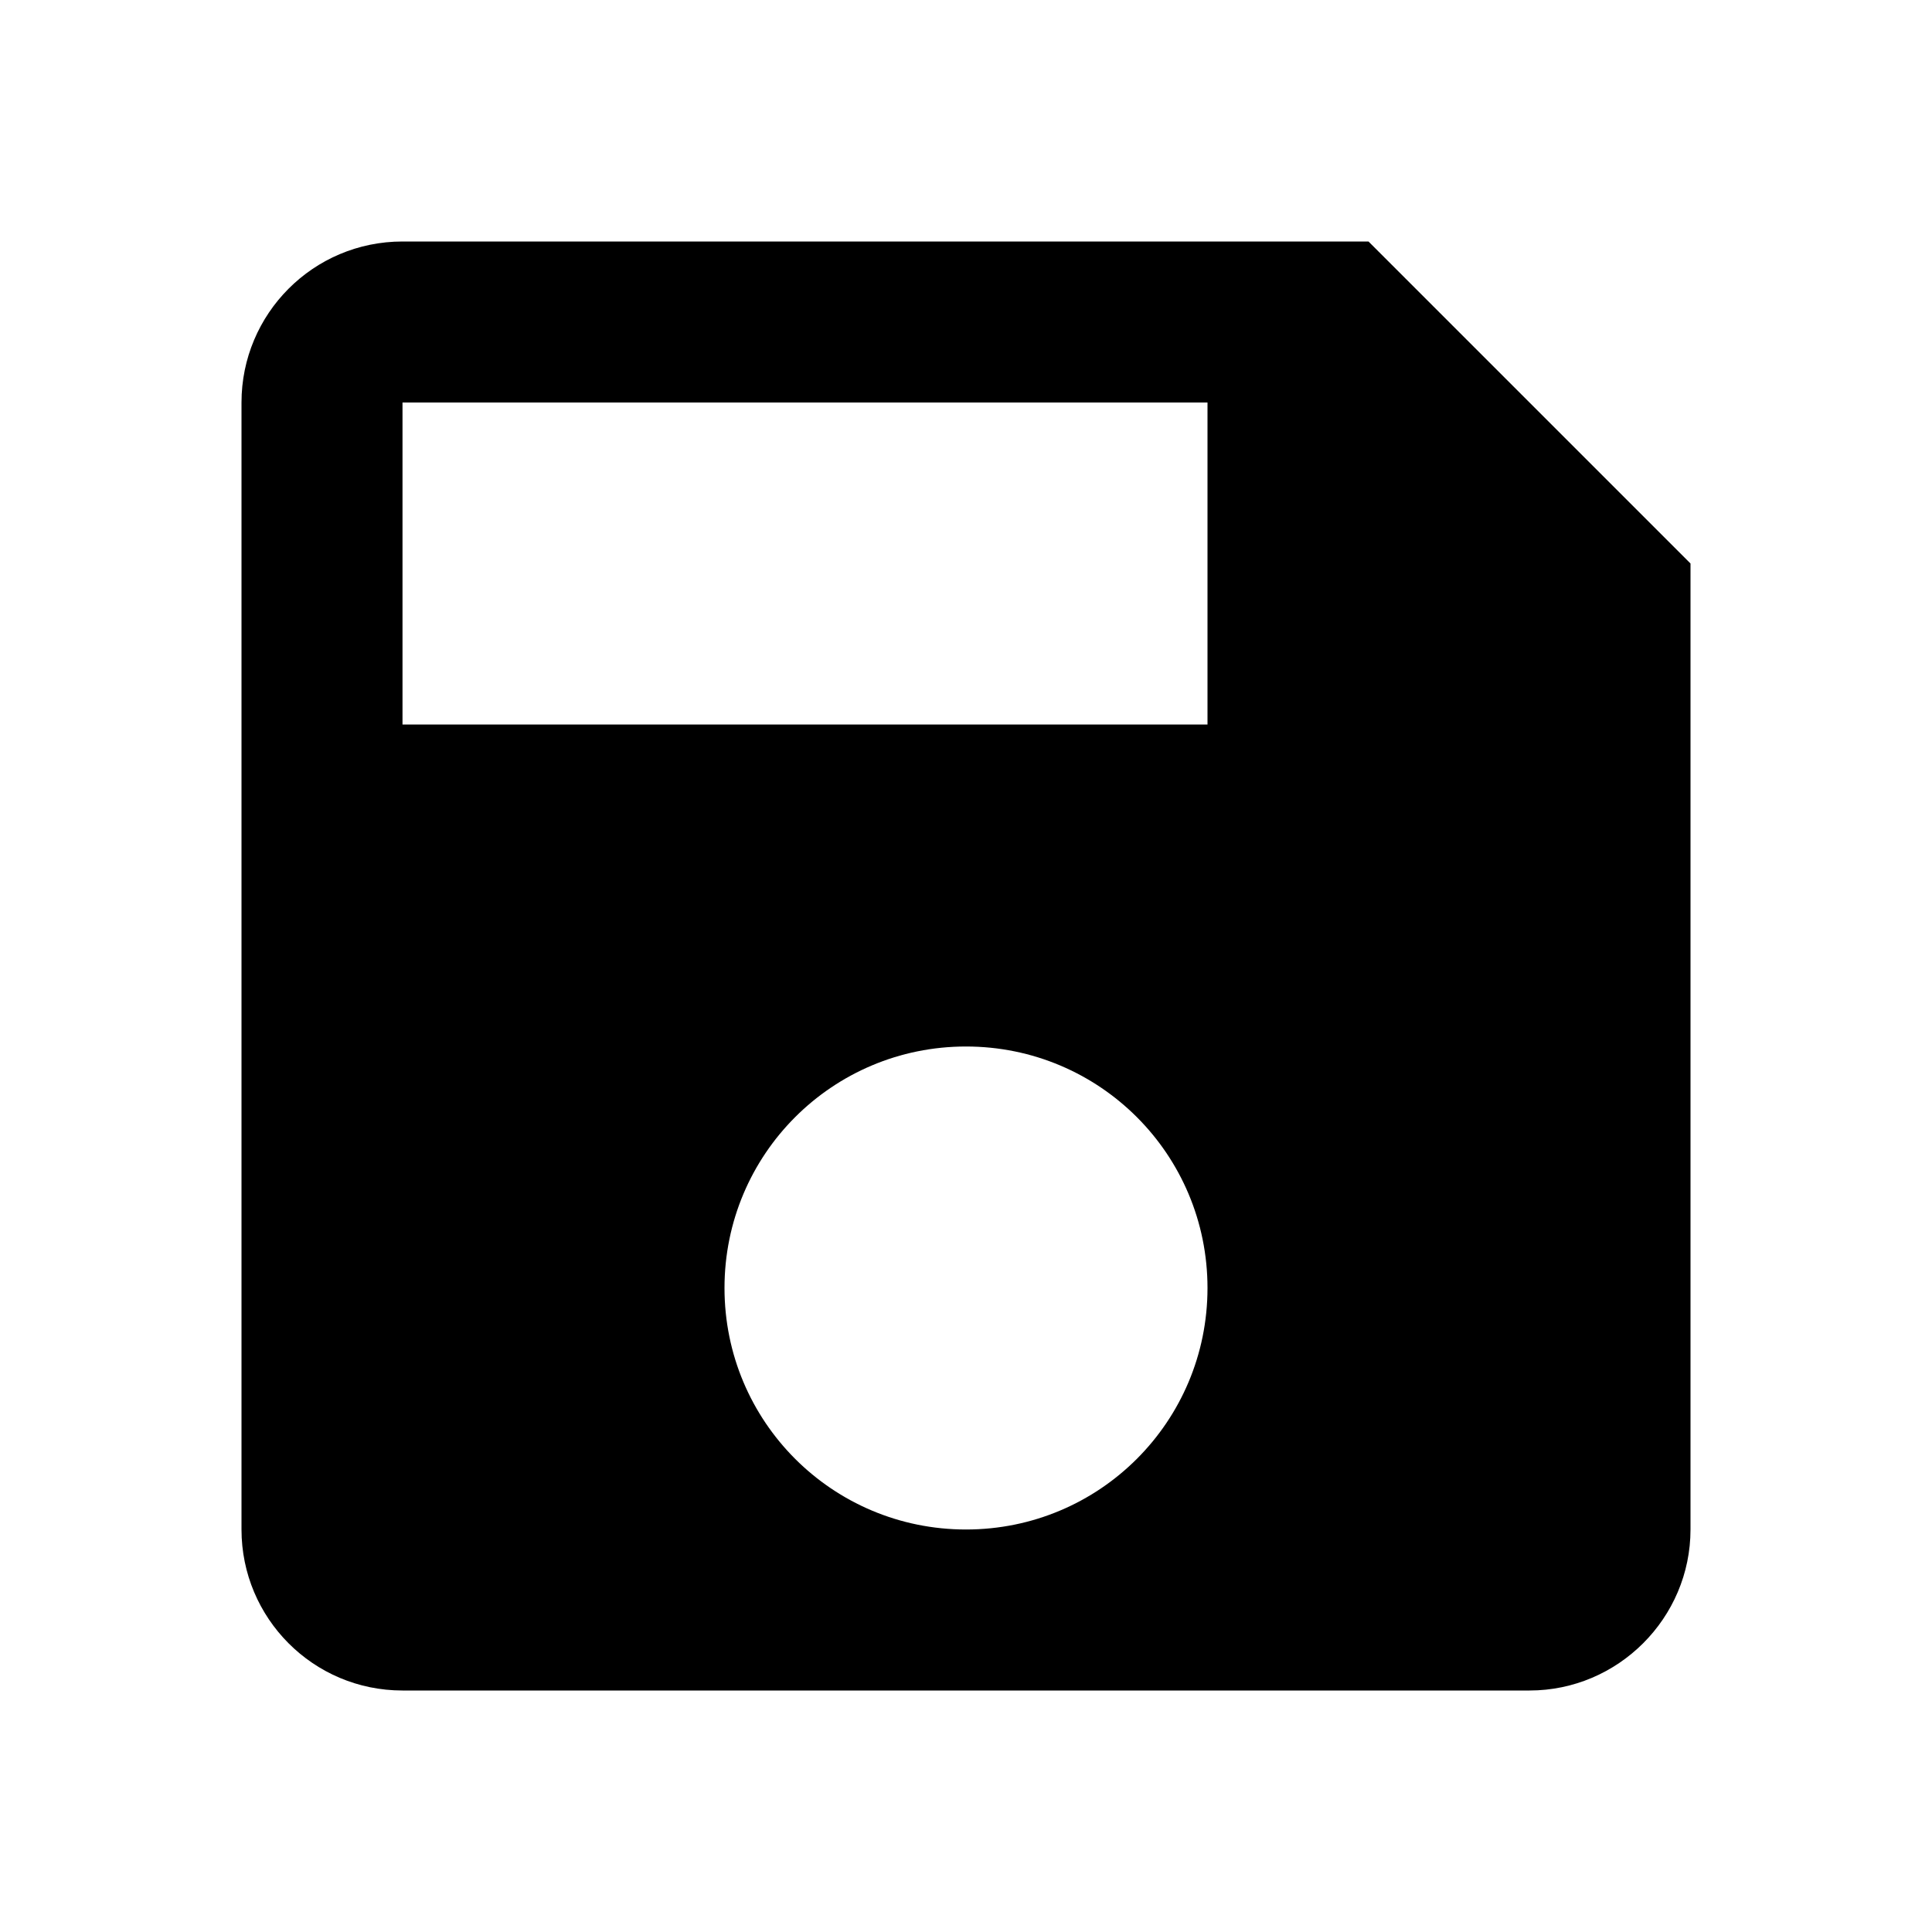
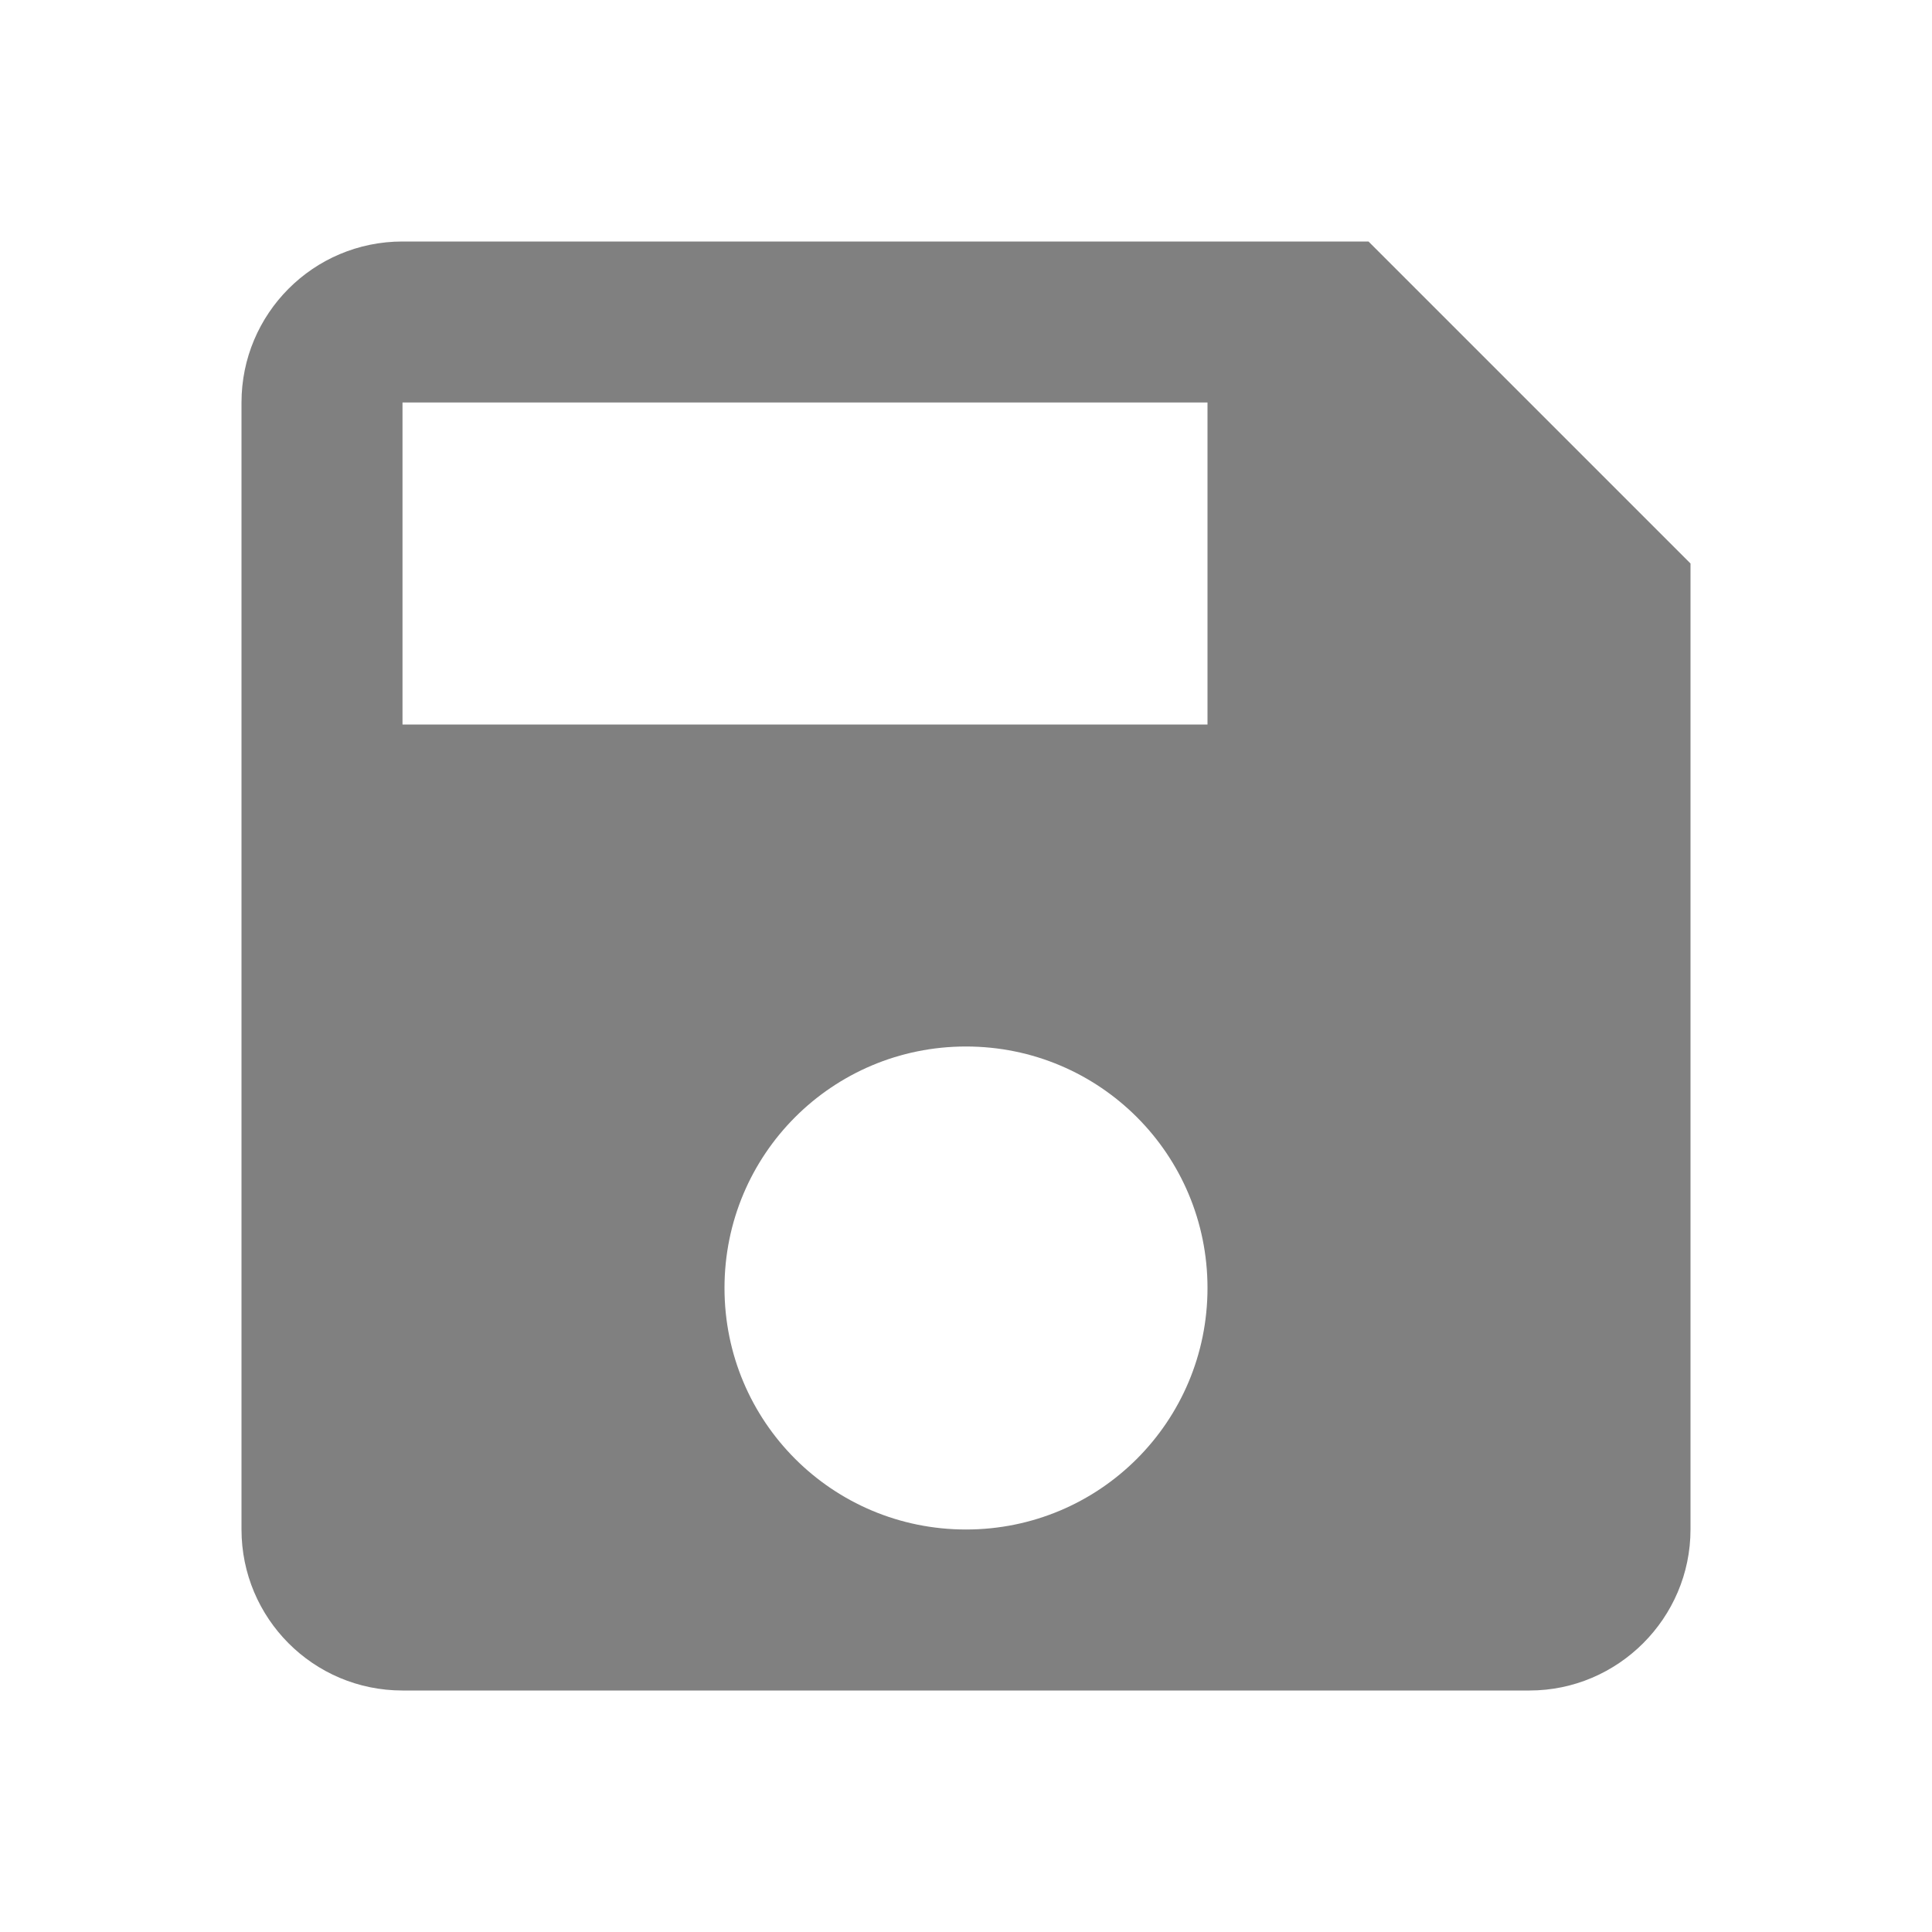
- <svg xmlns="http://www.w3.org/2000/svg" height="24px" viewBox="0 0 24 24" width="24px" fill="#000000">
-   <path d="M0 0h24v24H0z" fill="none" />
-   <path d="M17 3H5c-1.11 0-2 .9-2 2v14c0 1.1.89 2 2 2h14c1.1 0 2-.9 2-2V7l-4-4zm-5 16c-1.66 0-3-1.34-3-3s1.34-3 3-3 3 1.34 3 3-1.34 3-3 3zm3-10H5V5h10v4z" />
+ <svg xmlns="http://www.w3.org/2000/svg" height="24px" viewBox="0 0 24 24" width="24px" fill="#000000" version="1.1" id="svg1243">
+   <defs id="defs1247" />
+   <path d="M0 0h24v24H0z" fill="none" id="path1239" />
+   <path d="M17 3H5c-1.11 0-2 .9-2 2v14c0 1.1.89 2 2 2h14c1.1 0 2-.9 2-2V7l-4-4zm-5 16c-1.66 0-3-1.34-3-3s1.34-3 3-3 3 1.34 3 3-1.34 3-3 3zm3-10H5V5h10v4z" id="path1241" style="fill:#808080;fill-opacity:1" />
</svg>
